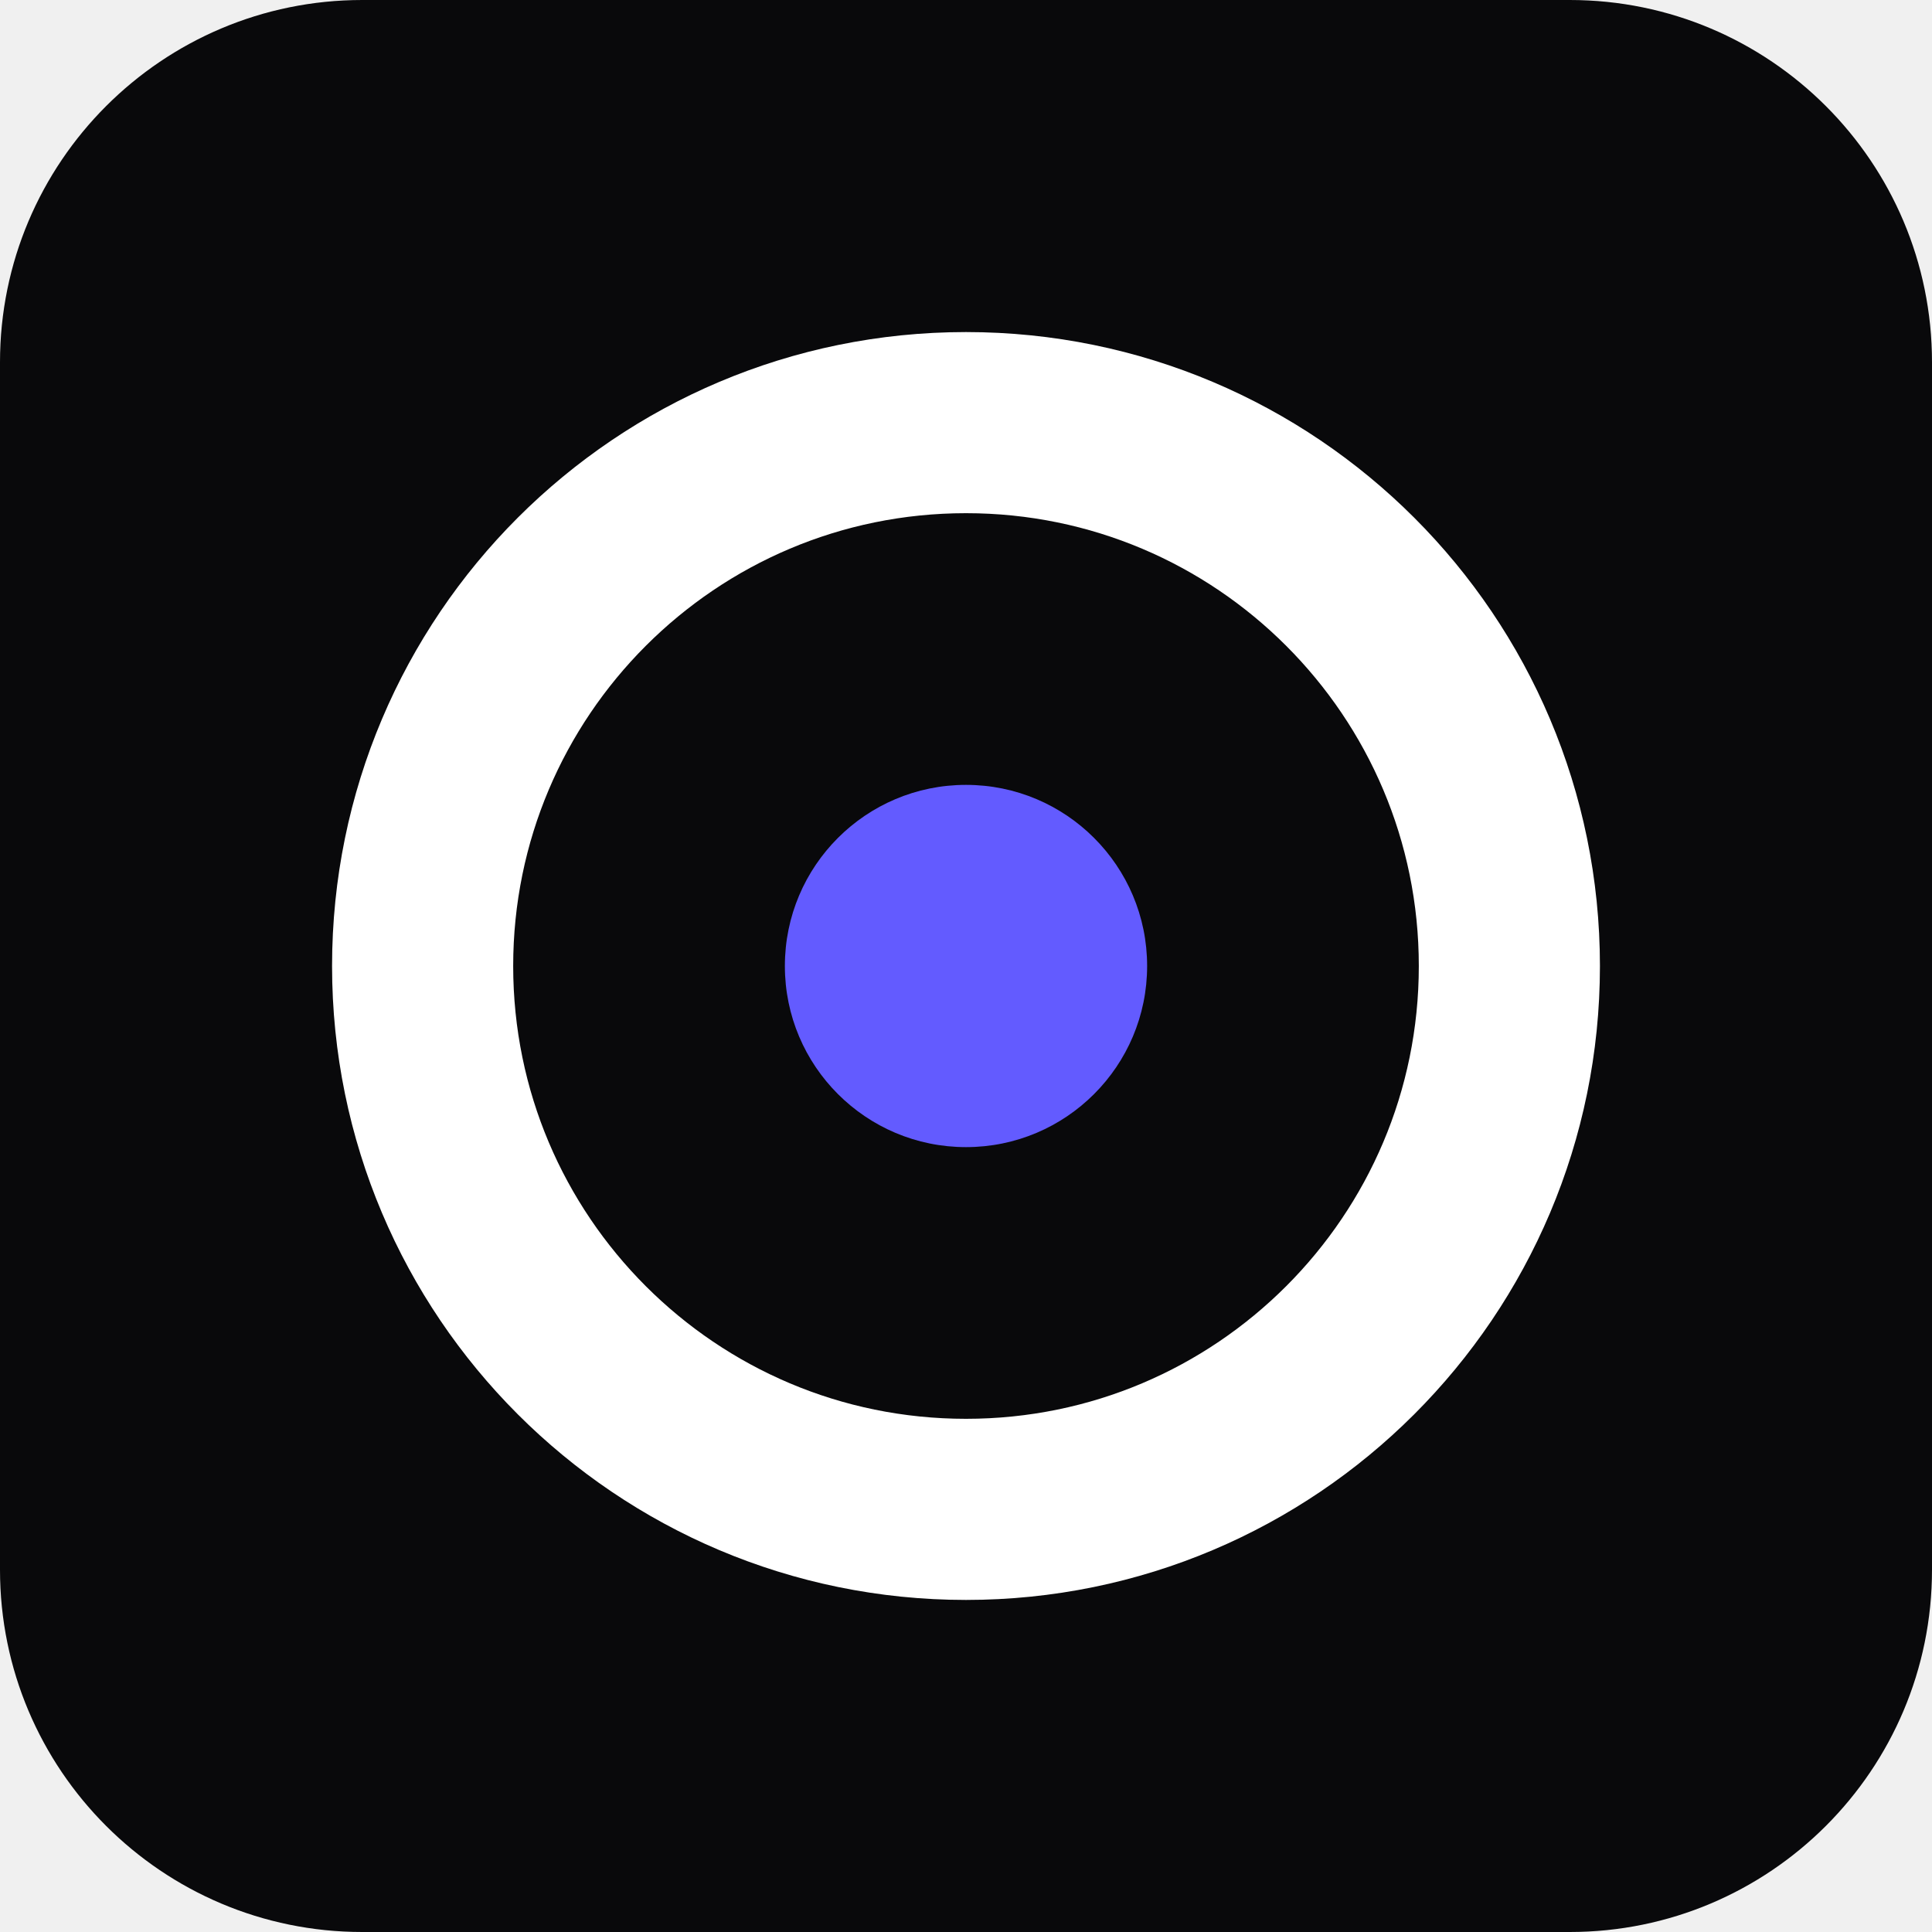
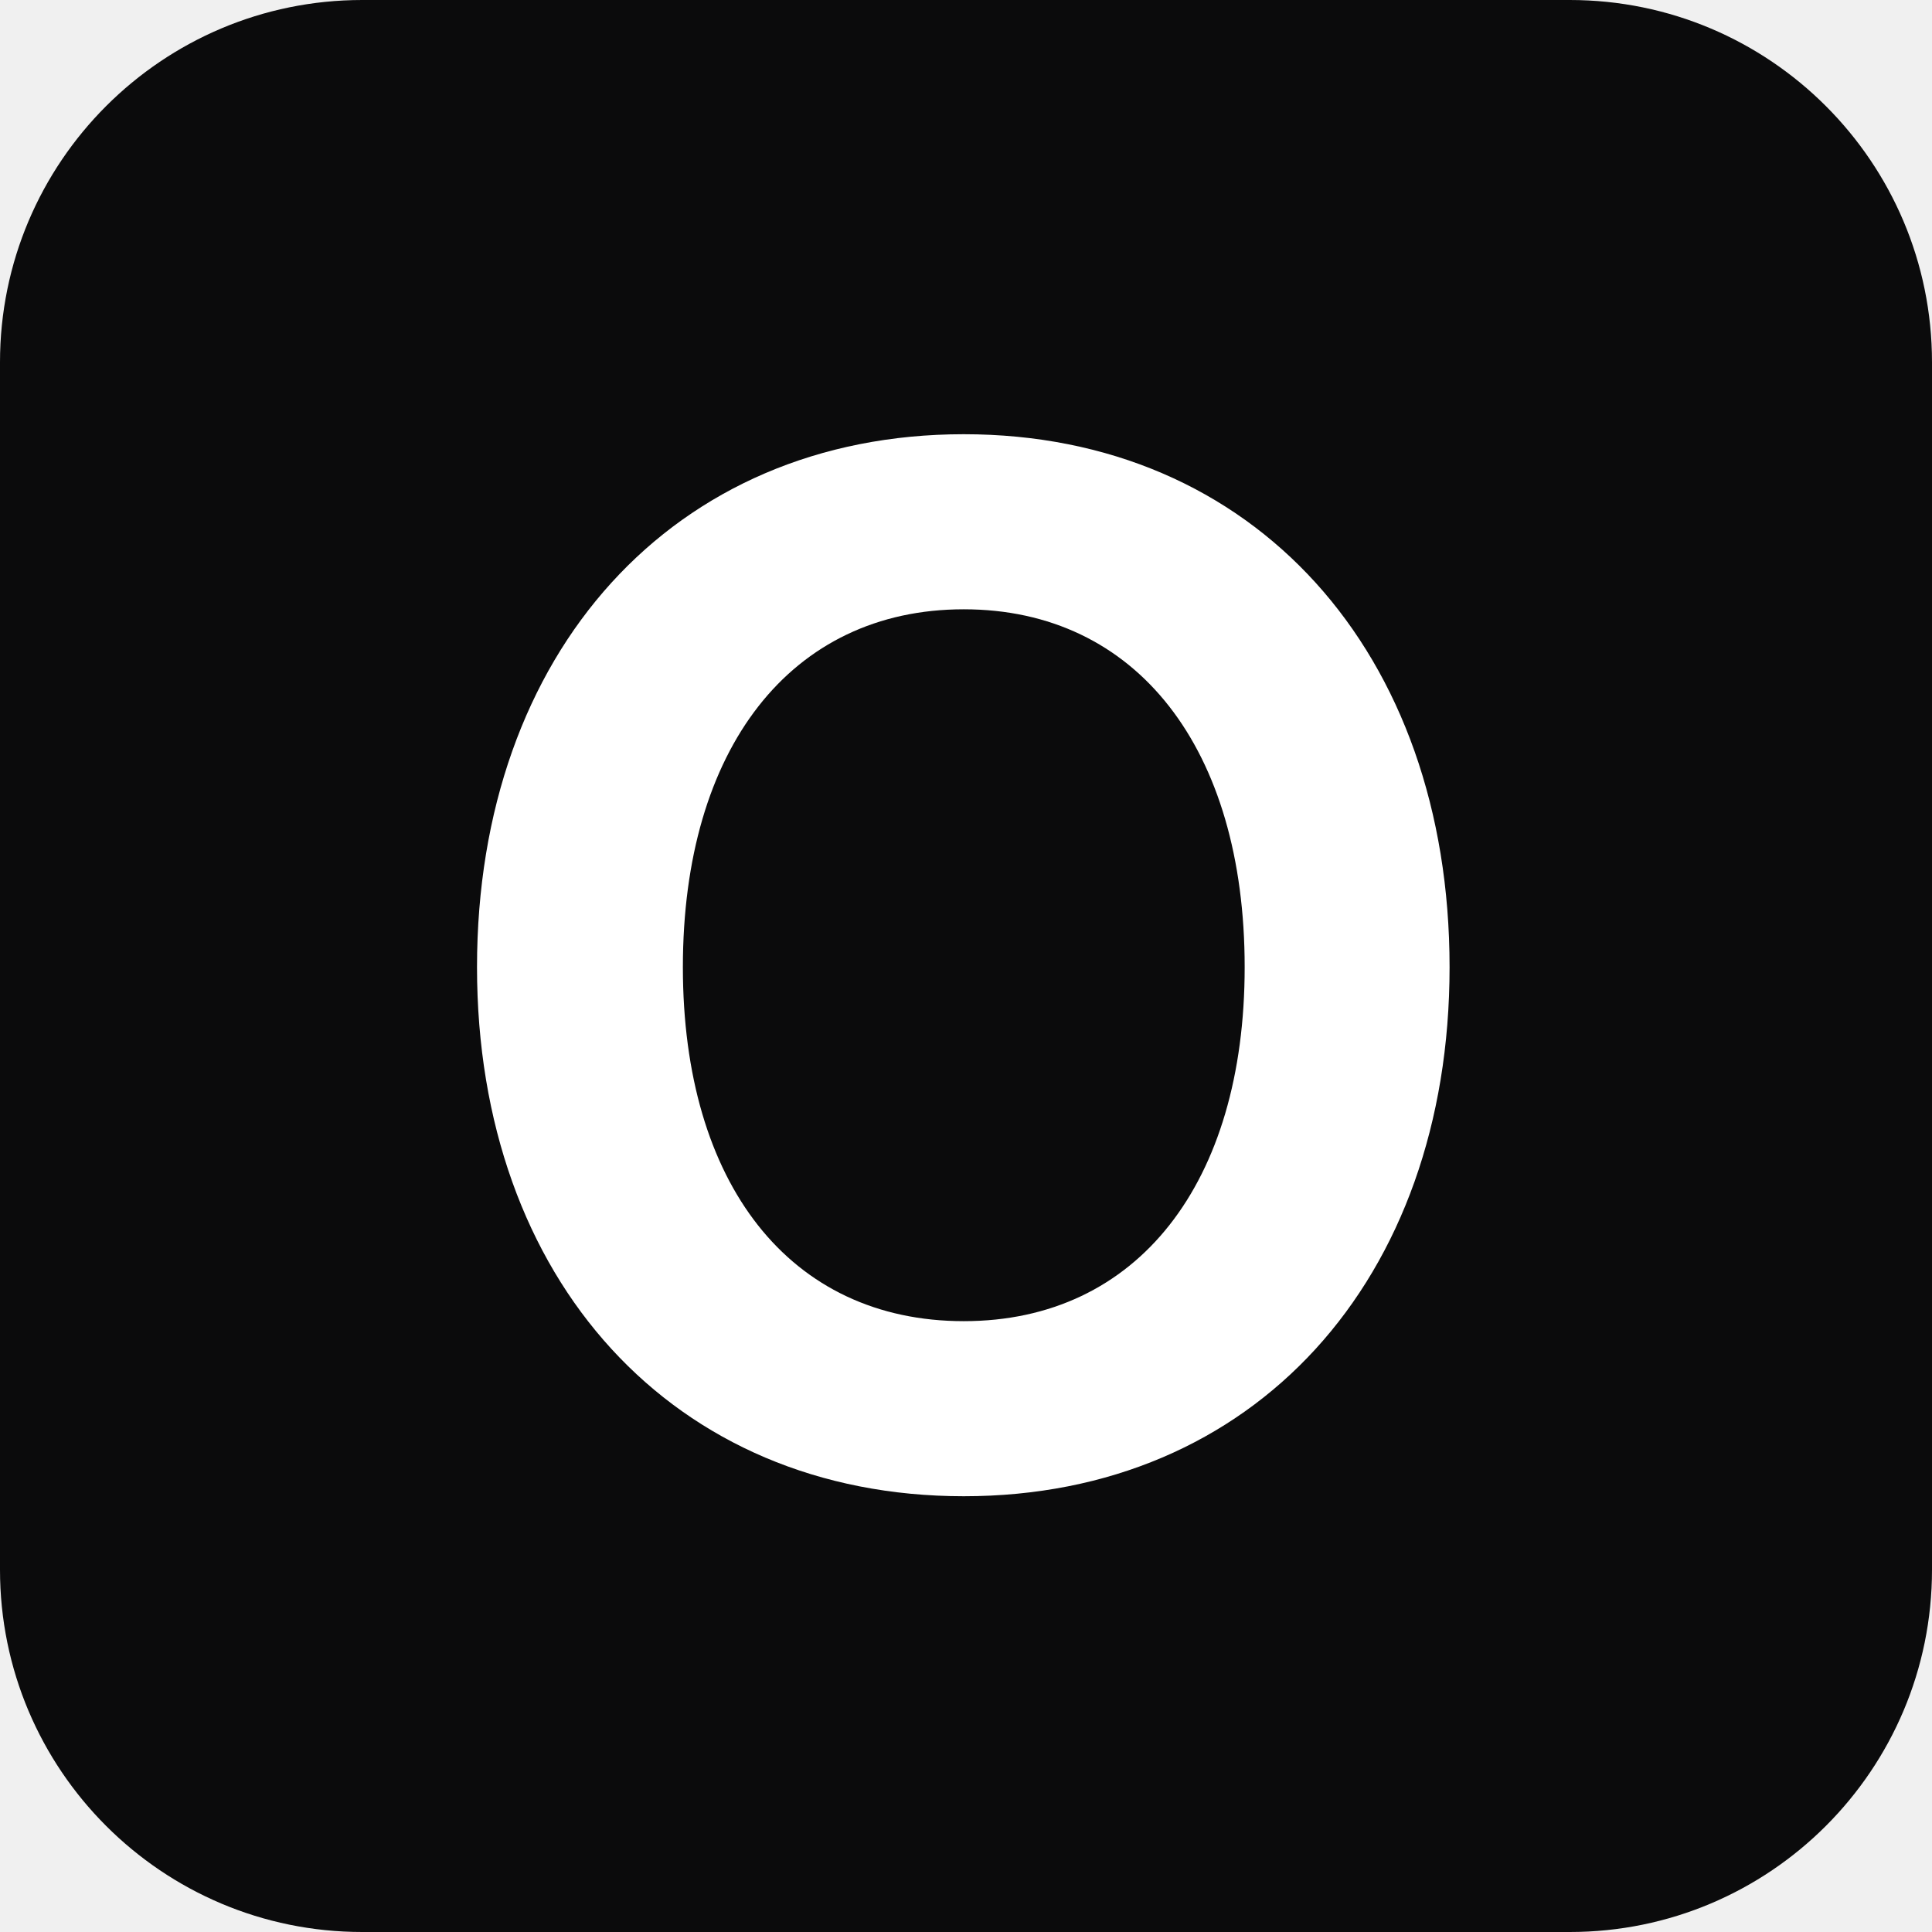
- <svg xmlns="http://www.w3.org/2000/svg" viewBox="0 0 512 512">
-   <rect width="512" height="512" rx="96" fill="#09090b" />
-   <circle cx="256" cy="256" r="144" fill="none" stroke="#ffffff" stroke-width="48" />
-   <circle cx="256" cy="256" r="48" fill="#635BFF" />
+ <svg xmlns="http://www.w3.org/2000/svg" viewBox="0 0 96 96" width="96" height="96">
+   <rect width="96" height="96" rx="18.0" fill="#0B0B0C" />
+   <path d="M573 -24C875 -24 1078 201 1078 526C1078 853 875 1080 573 1080C271 1080 67 853 67 526C67 201 271 -24 573 -24ZM573 158C392 158 281 301 281 526C281 753 393 898 573 898C753 898 865 753 865 526C865 302 754 158 573 158Z" transform="translate(20.5,73.2) scale(.0478,-.0478)" fill="#FFFFFF" />
</svg>
